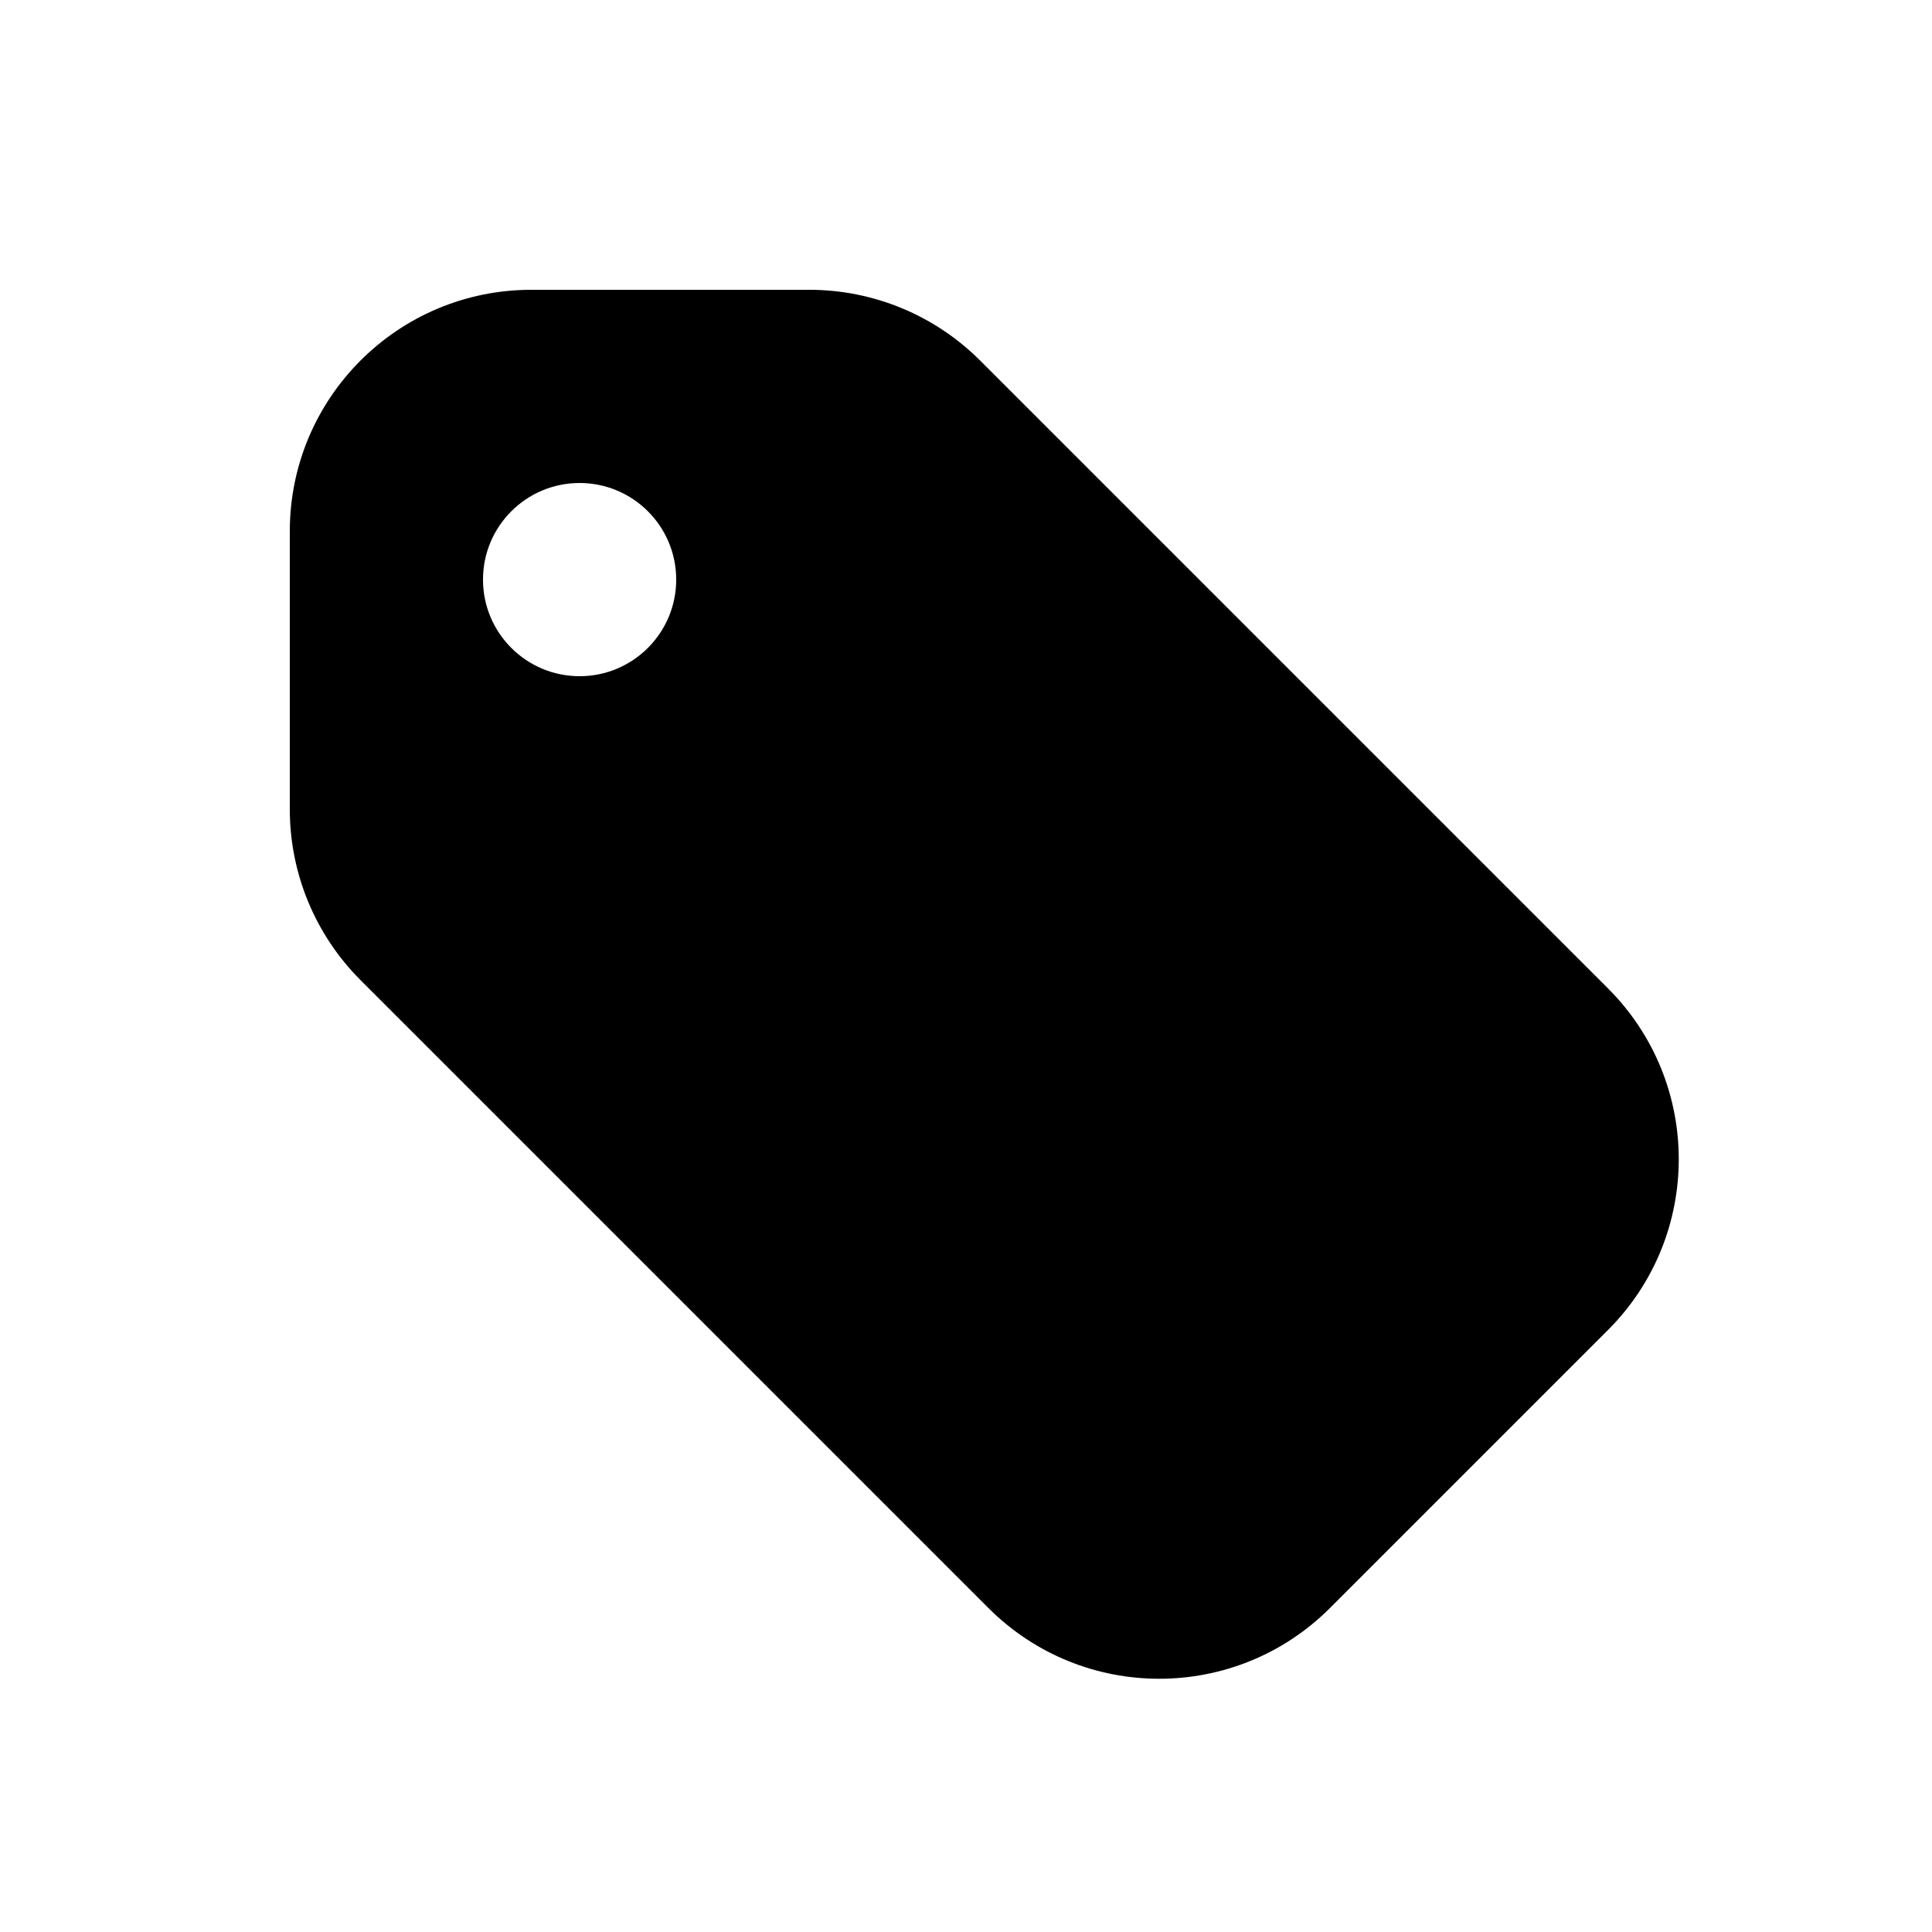
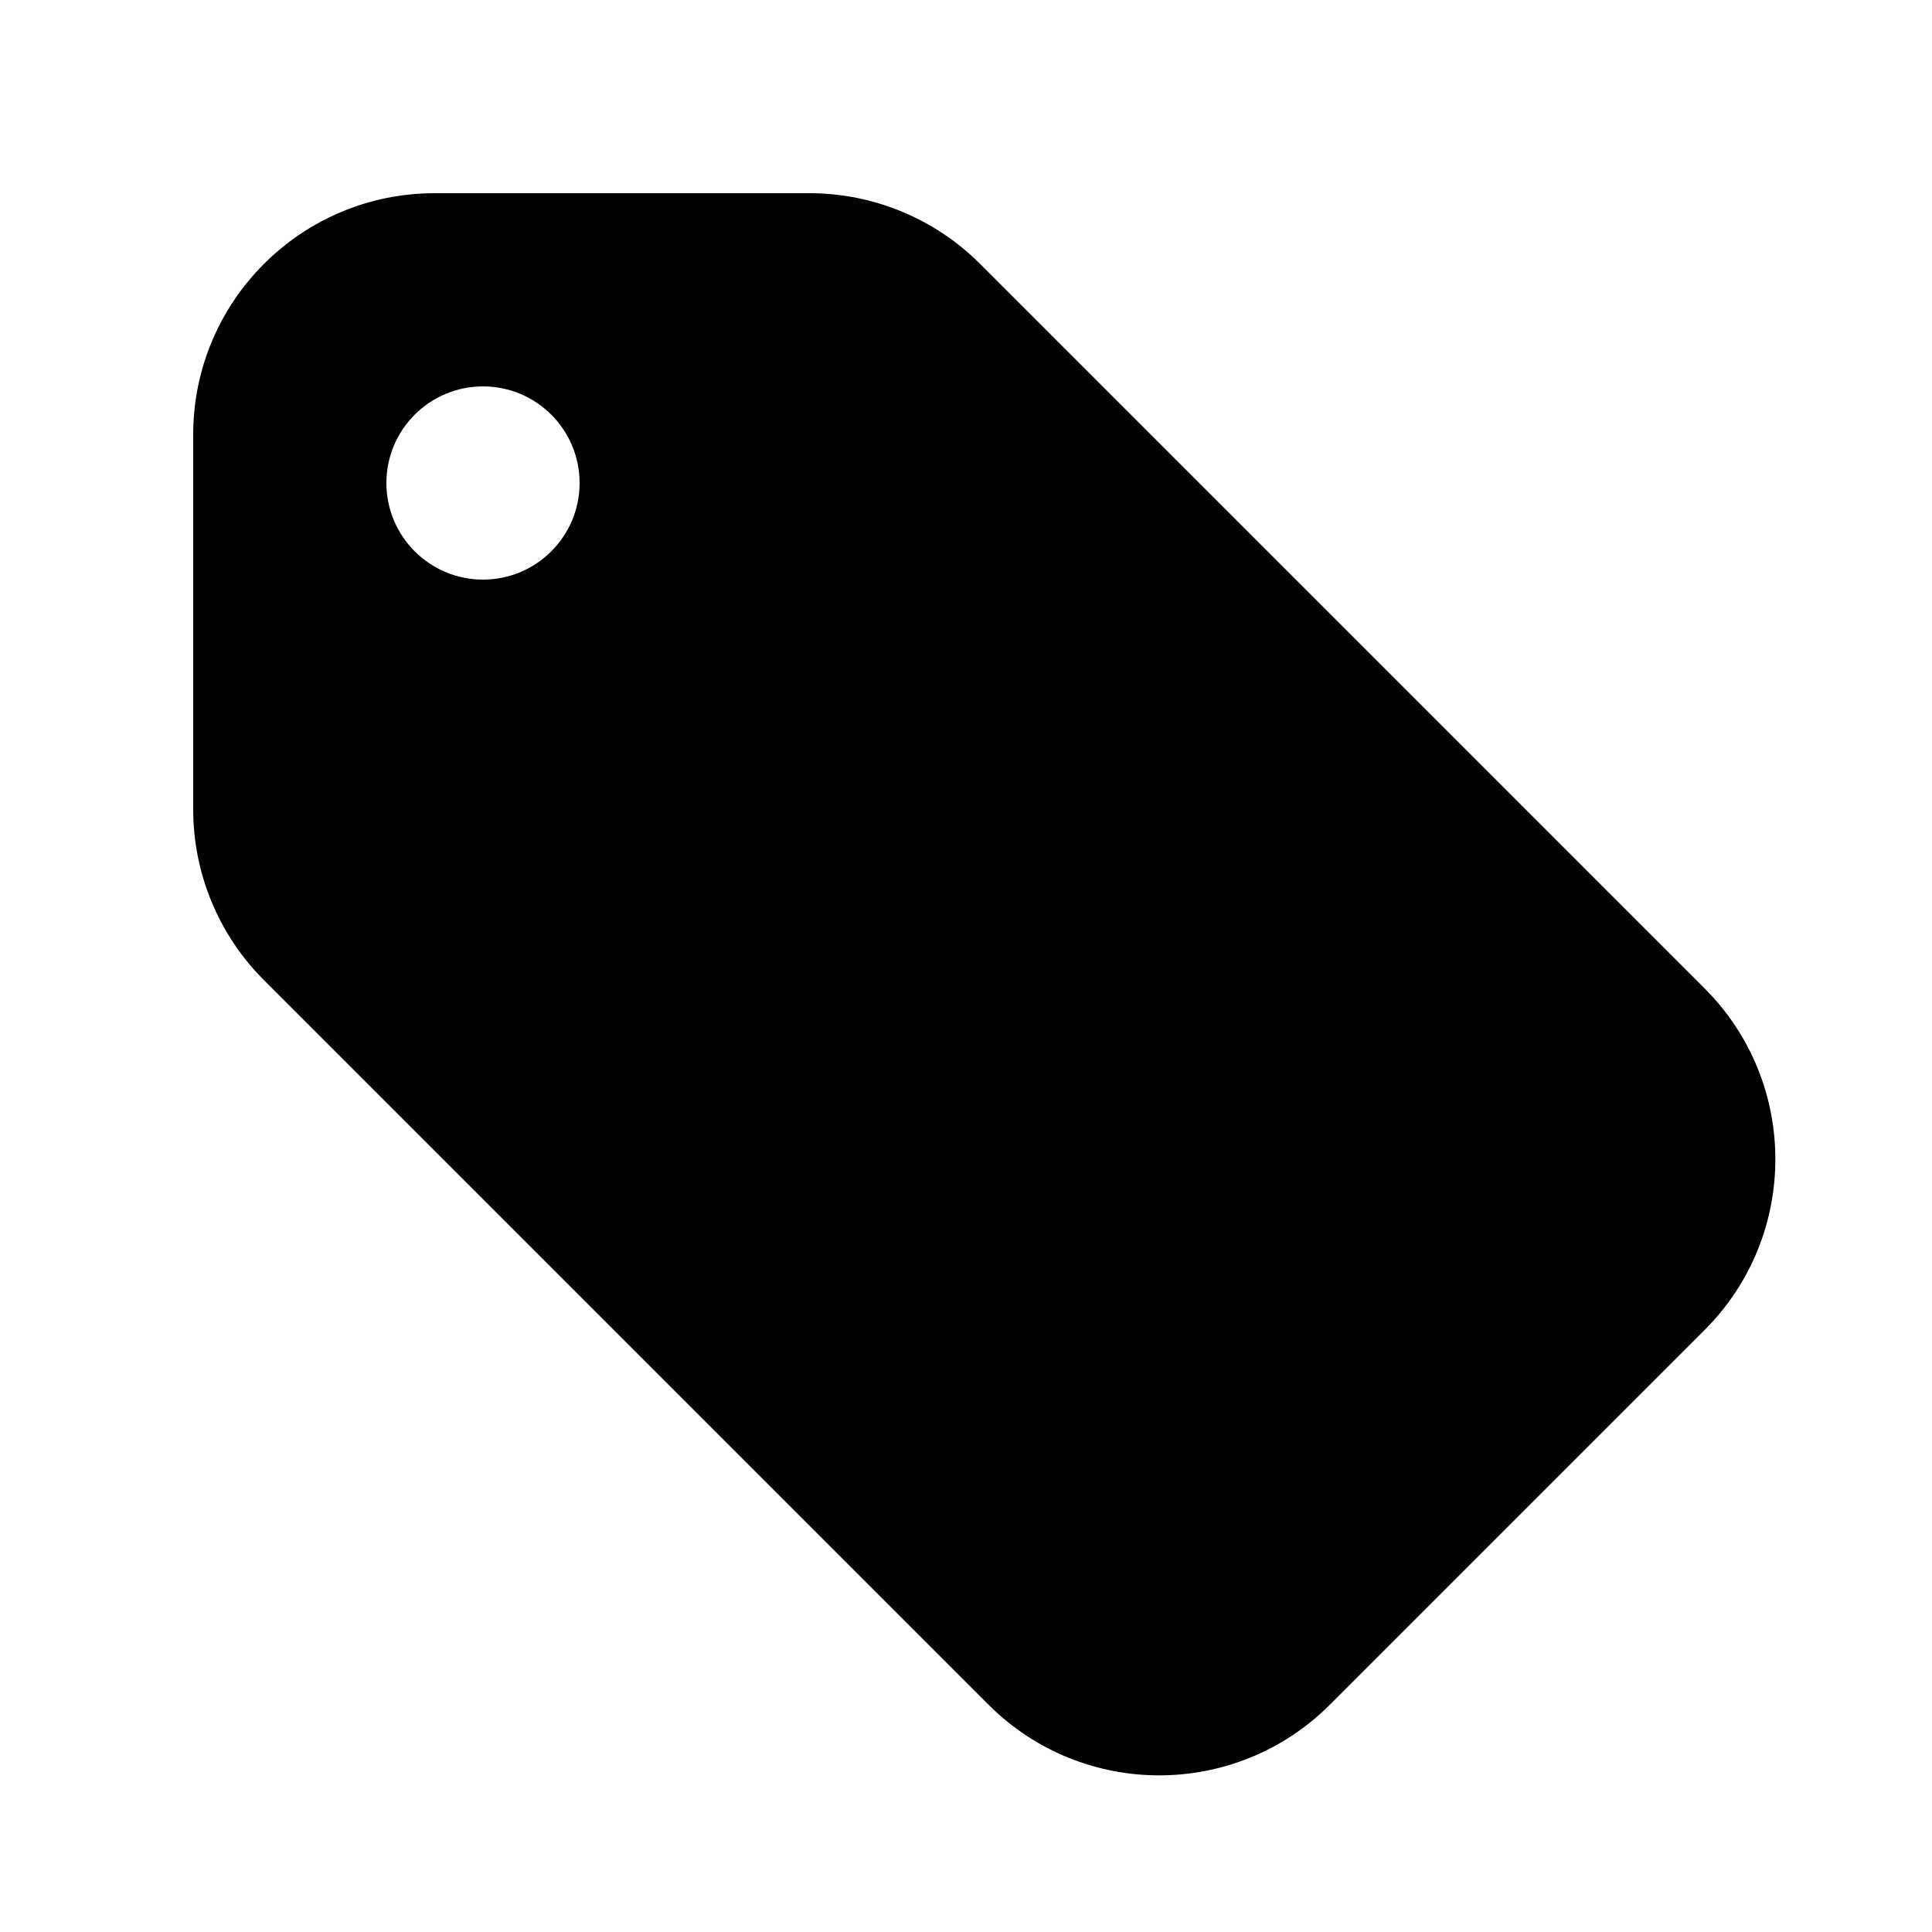
<svg xmlns="http://www.w3.org/2000/svg" viewBox="0 0 20 20" fill="currentColor" aria-hidden="true">
-   <path fill-rule="evenodd" d="M5.5 3A2.5 2.5 0 0 0 3 5.5v2.879a2.5 2.5 0 0 0 .732 1.767l6.5 6.5a2.5 2.5 0 0 0 3.536 0l2.878-2.878a2.5 2.5 0 0 0 0-3.536l-6.5-6.5A2.5 2.5 0 0 0 8.38 3H5.5ZM6 7a1 1 0 1 0 0-2 1 1 0 0 0 0 2Z" clip-rule="evenodd" />
+   <path fill-rule="evenodd" d="M4.5 2A2.5 2.5 0 0 0 2 4.5v3.879a2.5 2.5 0 0 0 .732 1.767l7.5 7.5a2.5 2.5 0 0 0 3.536 0l3.878-3.878a2.5 2.5 0 0 0 0-3.536l-7.5-7.5A2.5 2.5 0 0 0 8.38 2H4.5ZM5 6a1 1 0 1 0 0-2 1 1 0 0 0 0 2Z" clip-rule="evenodd" />
</svg>
